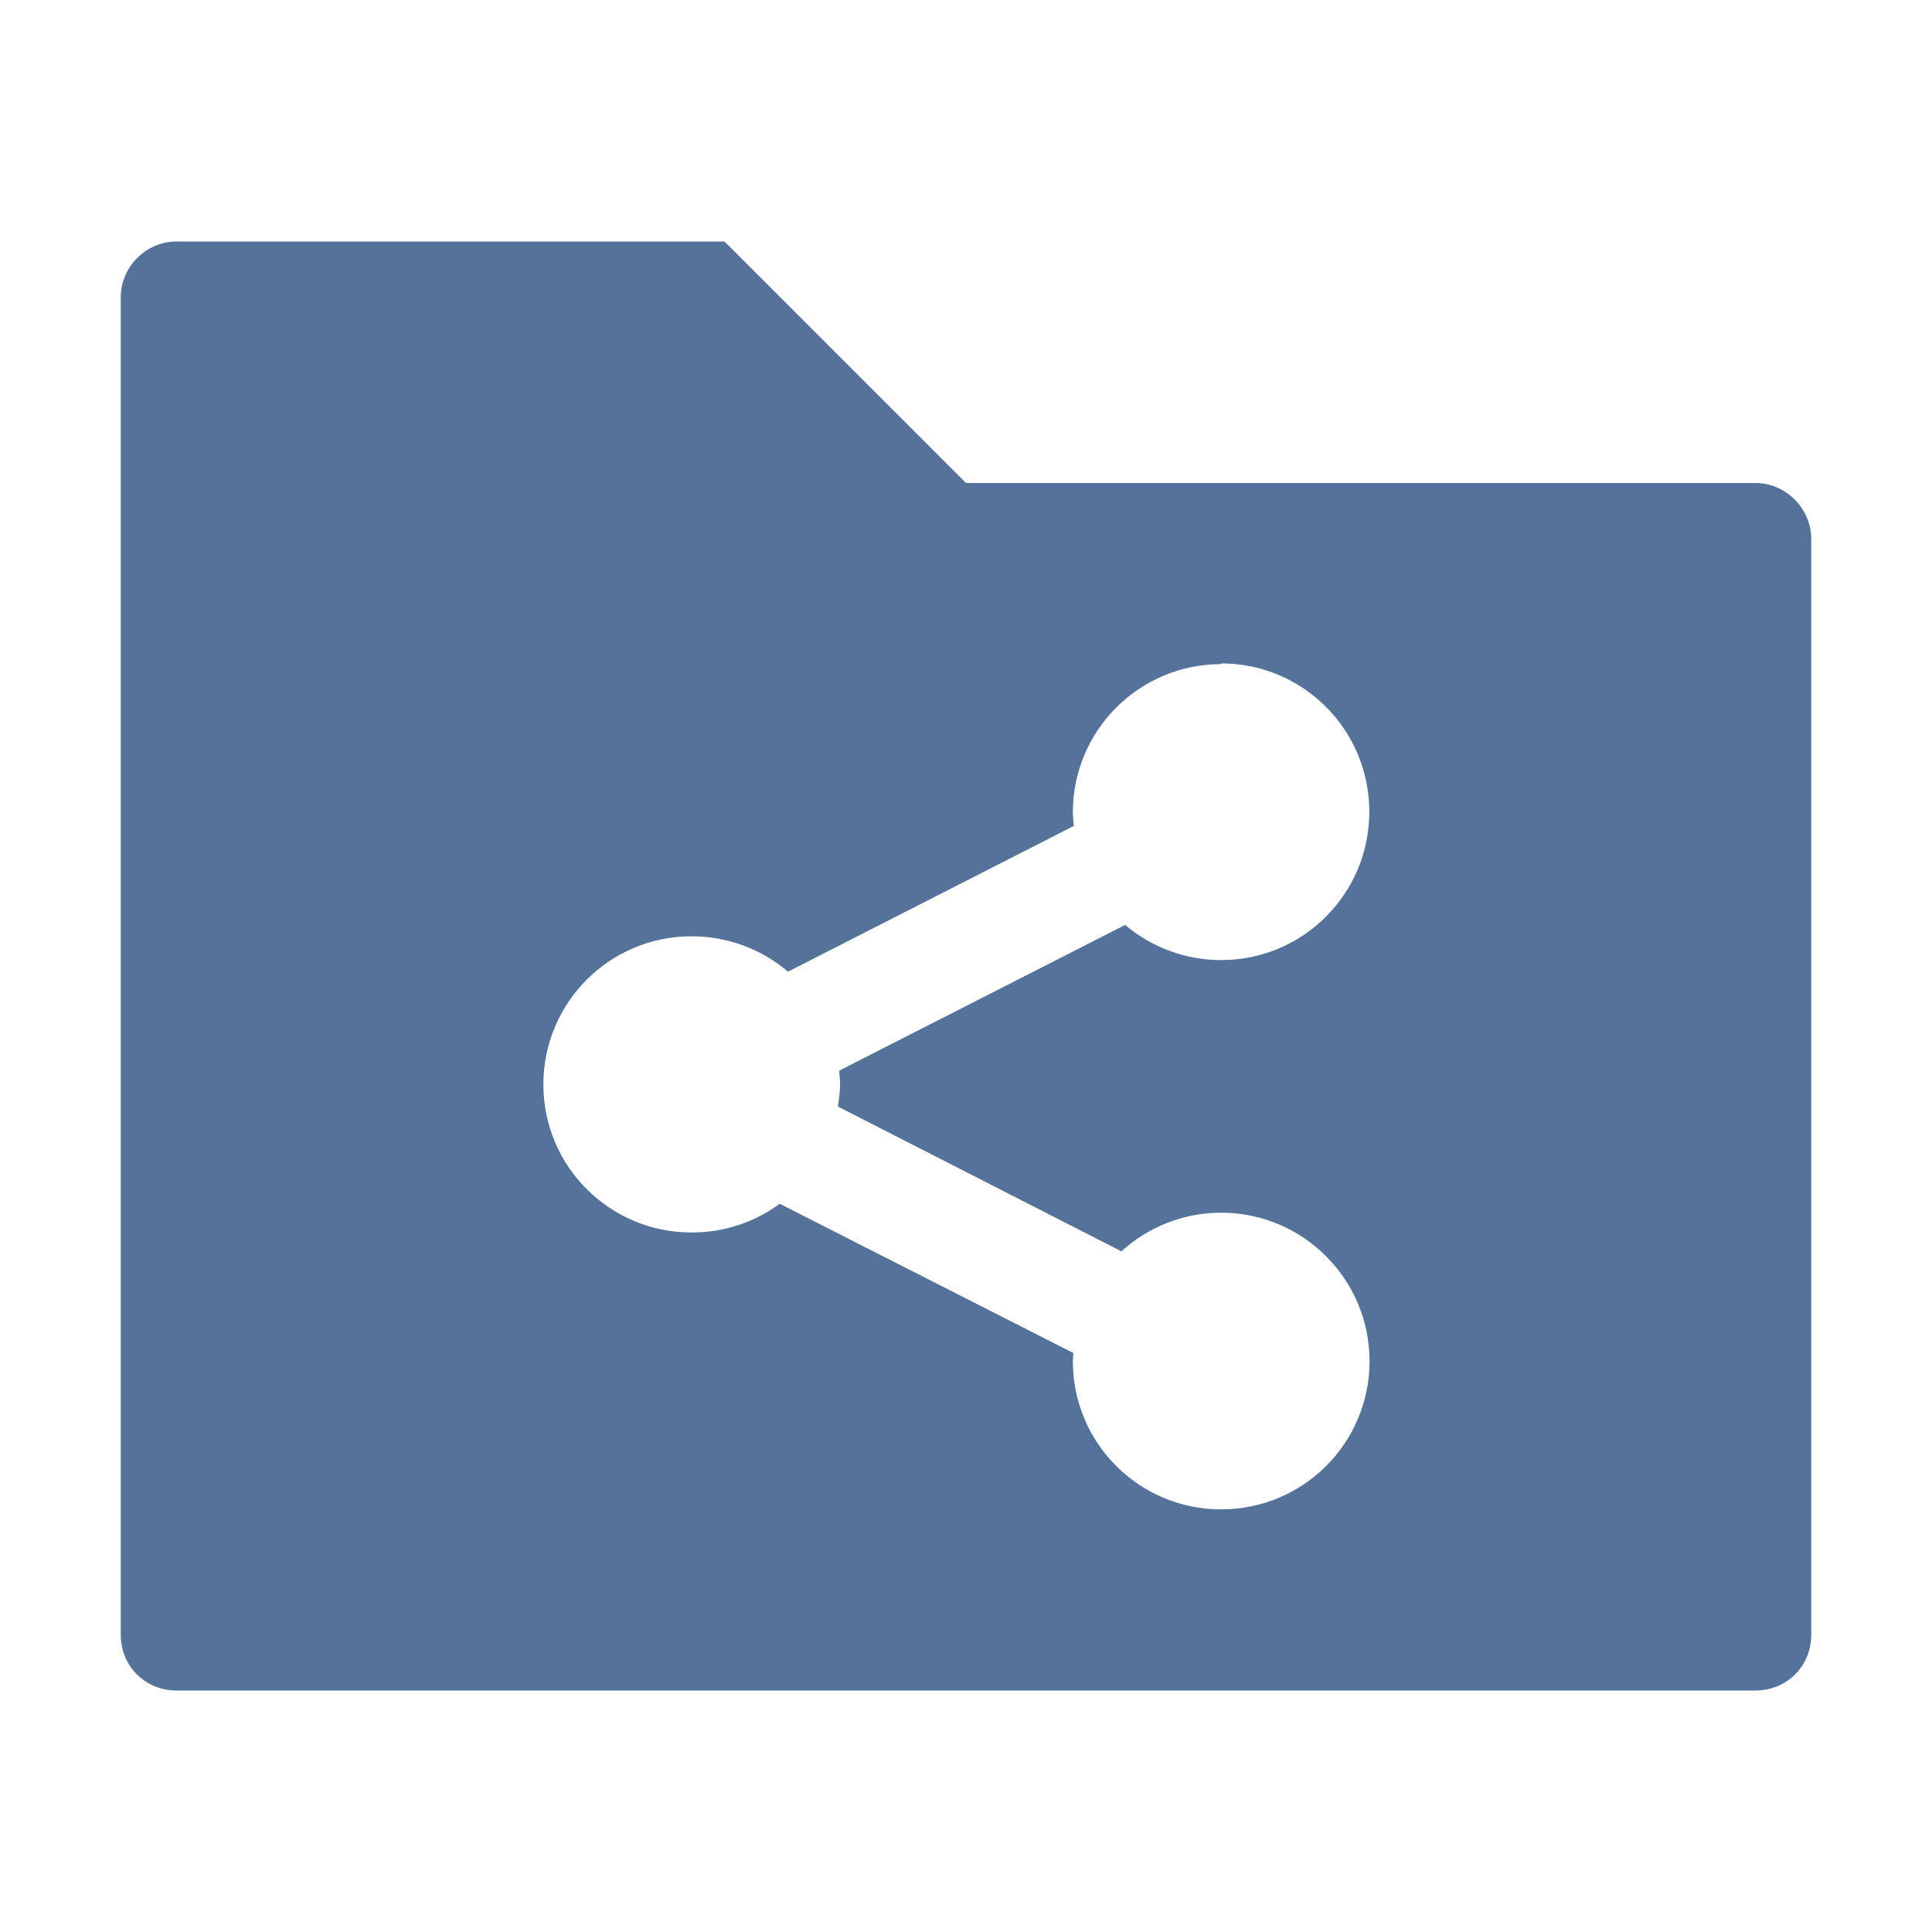
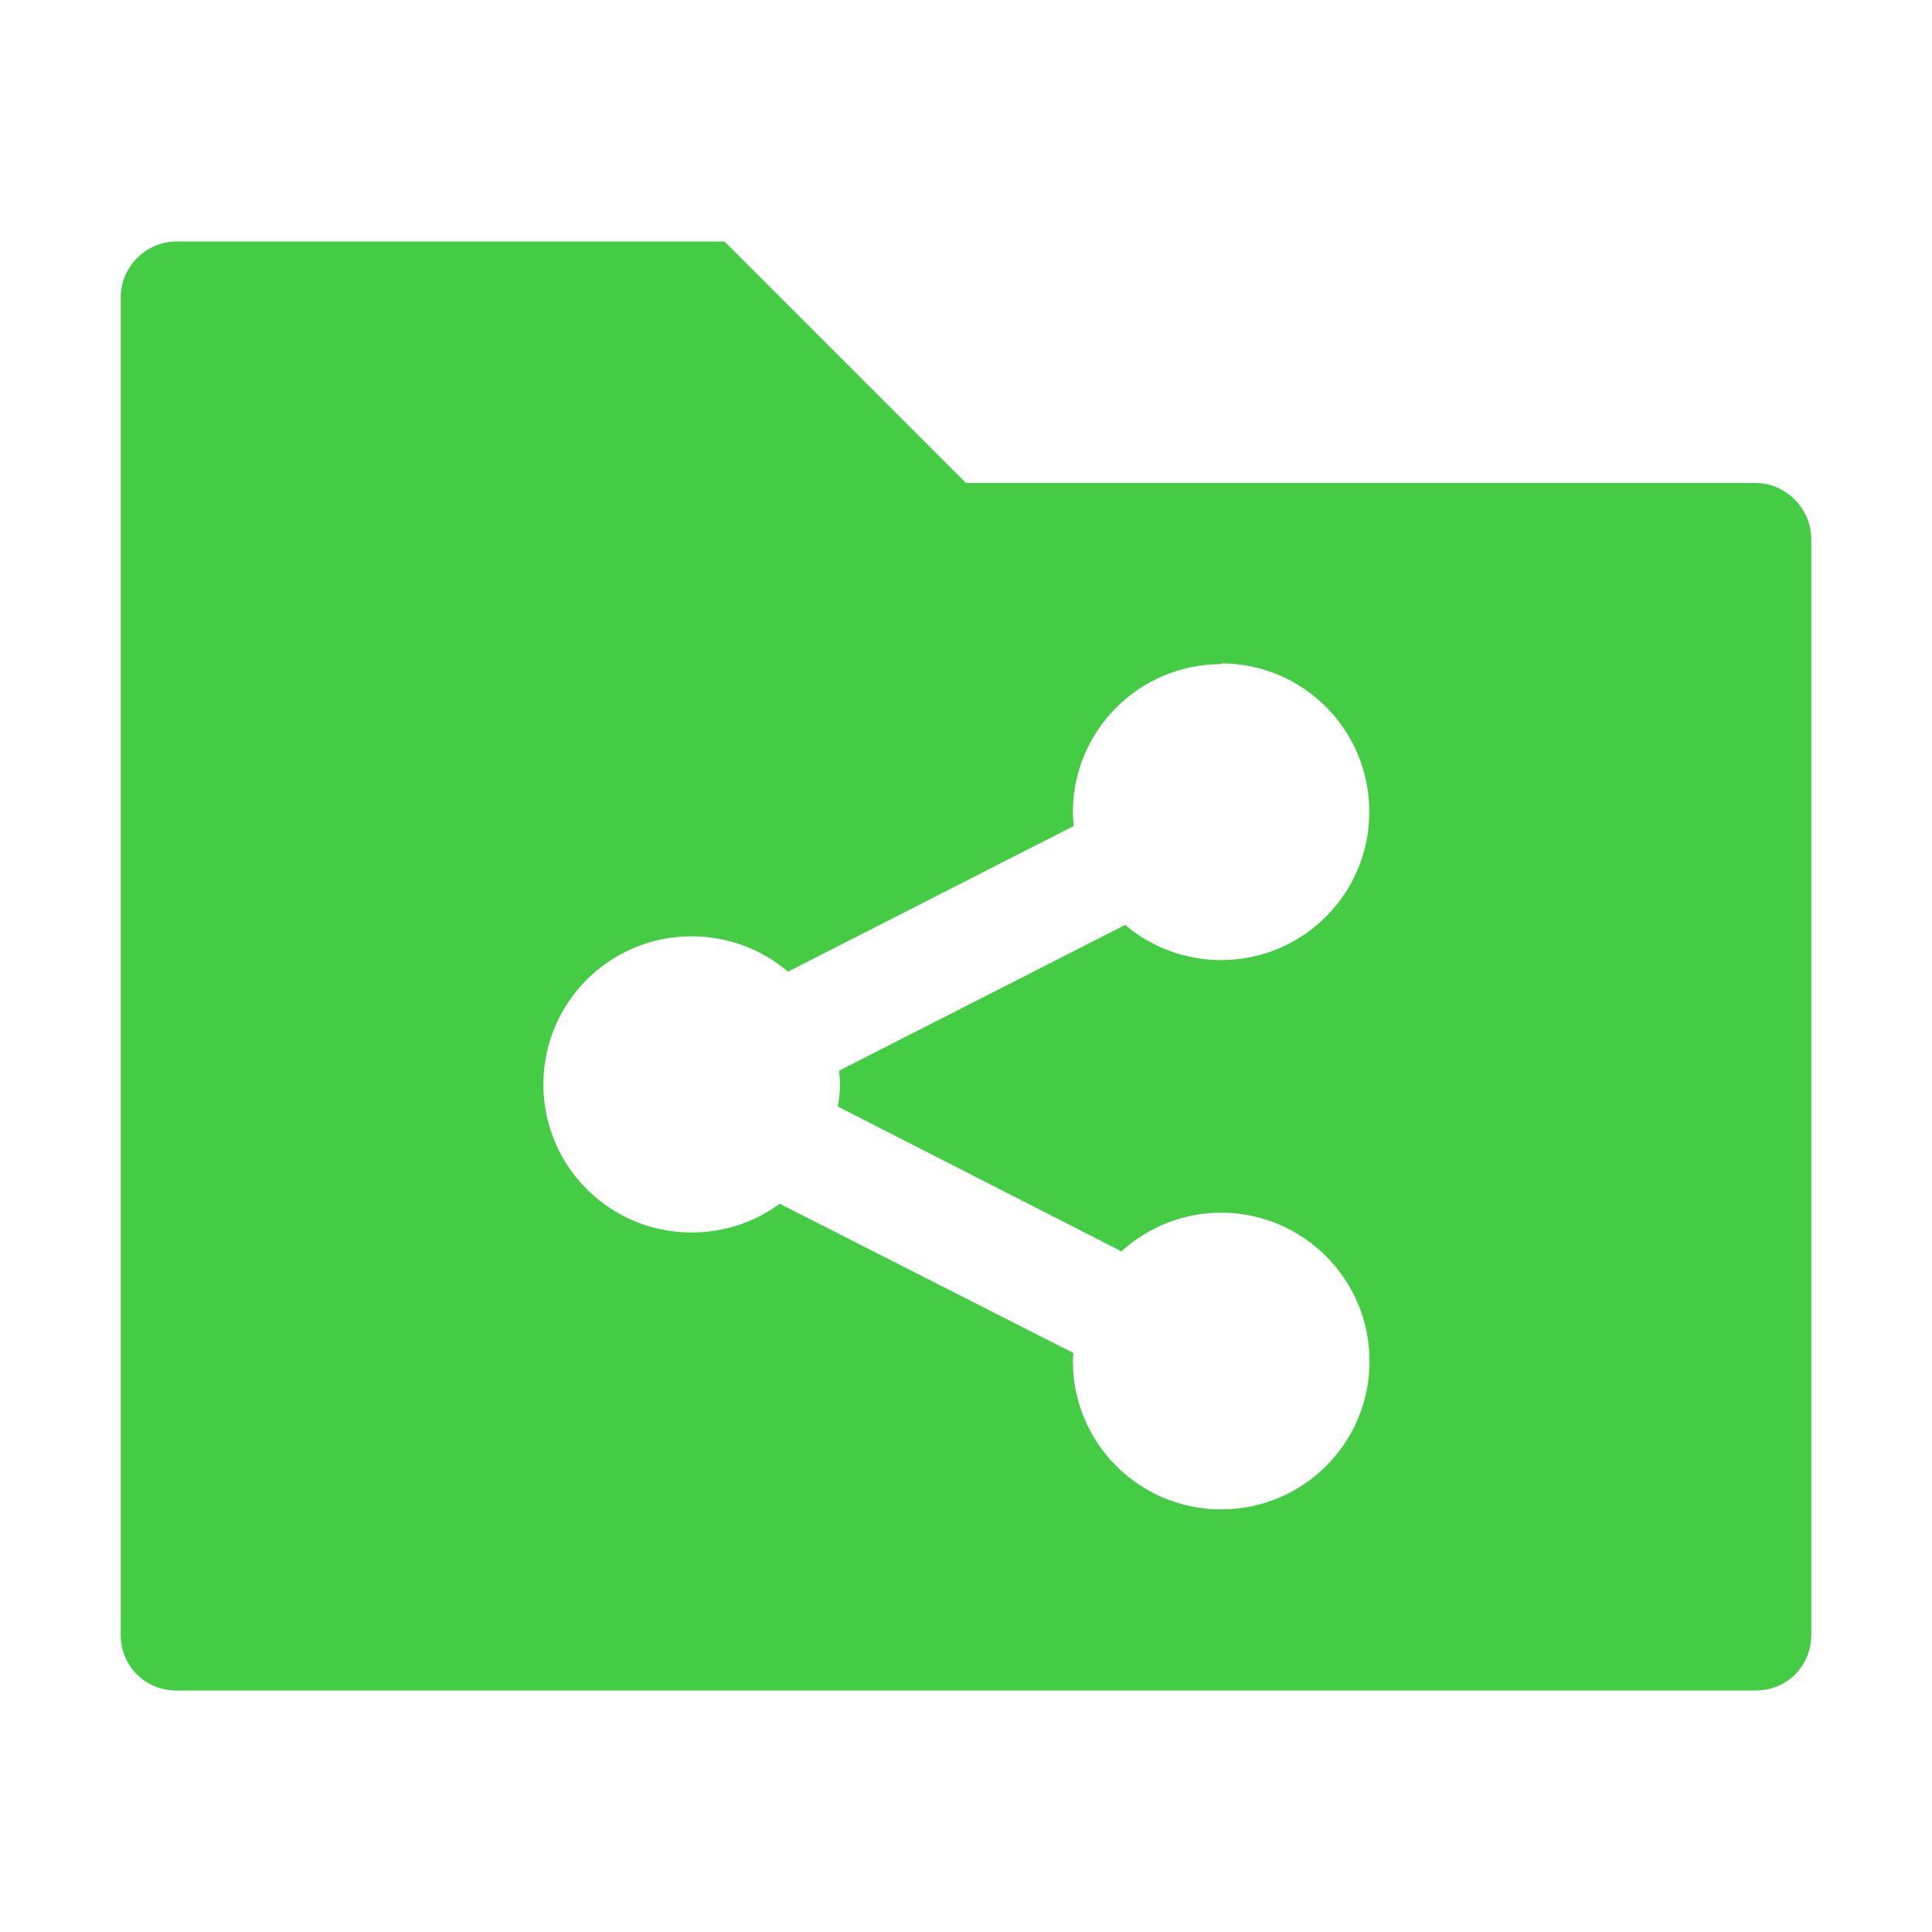
<svg xmlns="http://www.w3.org/2000/svg" height="16" width="16" version="1.0">
-   <path d="m1.461 2c-0.251 0-0.461 0.21-0.461 0.461v11.078c0 0.259 0.202 0.461 0.461 0.461h13.078c0.259 0 0.461-0.202 0.461-0.461v-9.076c0-0.25-0.21-0.463-0.461-0.463h-6.539l-2-2h-4.539zm8.652 3.494c0.679 0 1.227 0.55 1.227 1.229 0 0.678-0.548 1.228-1.227 1.228-0.302 0-0.581-0.11-0.795-0.291l-2.369 1.207c0.003 0.035 0.008 0.071 0.008 0.107 0 0.064-0.008 0.128-0.018 0.19l2.348 1.199c0.218-0.198 0.508-0.32 0.826-0.32 0.679 0 1.229 0.552 1.229 1.23 0 0.679-0.55 1.227-1.229 1.227-0.678 0-1.228-0.548-1.228-1.227 0-0.022 0.003-0.046 0.004-0.068l-2.432-1.236c-0.204 0.151-0.457 0.238-0.73 0.238-0.678 0-1.227-0.548-1.227-1.226 0-0.678 0.548-1.227 1.227-1.227 0.304 0 0.584 0.11 0.799 0.293l2.367-1.207c-0.003-0.037-0.008-0.076-0.008-0.113 0-0.678 0.55-1.227 1.228-1.227v-0.006z" fill-rule="evenodd" fill="#55739a" />
+   <path fill="rgb(68,204,68)" d="m1.461 2c-0.251 0-0.461 0.21-0.461 0.461v11.078c0 0.259 0.202 0.461 0.461 0.461h13.078c0.259 0 0.461-0.202 0.461-0.461v-9.076c0-0.25-0.21-0.463-0.461-0.463h-6.539l-2-2h-4.539zm8.652 3.494c0.679 0 1.227 0.55 1.227 1.229 0 0.678-0.548 1.228-1.227 1.228-0.302 0-0.581-0.11-0.795-0.291l-2.369 1.207c0.003 0.035 0.008 0.071 0.008 0.107 0 0.064-0.008 0.128-0.018 0.19l2.348 1.199c0.218-0.198 0.508-0.32 0.826-0.32 0.679 0 1.229 0.552 1.229 1.23 0 0.679-0.55 1.227-1.229 1.227-0.678 0-1.228-0.548-1.228-1.227 0-0.022 0.003-0.046 0.004-0.068l-2.432-1.236c-0.204 0.151-0.457 0.238-0.73 0.238-0.678 0-1.227-0.548-1.227-1.226 0-0.678 0.548-1.227 1.227-1.227 0.304 0 0.584 0.11 0.799 0.293l2.367-1.207c-0.003-0.037-0.008-0.076-0.008-0.113 0-0.678 0.55-1.227 1.228-1.227v-0.006z" fill-rule="evenodd" />
</svg>
